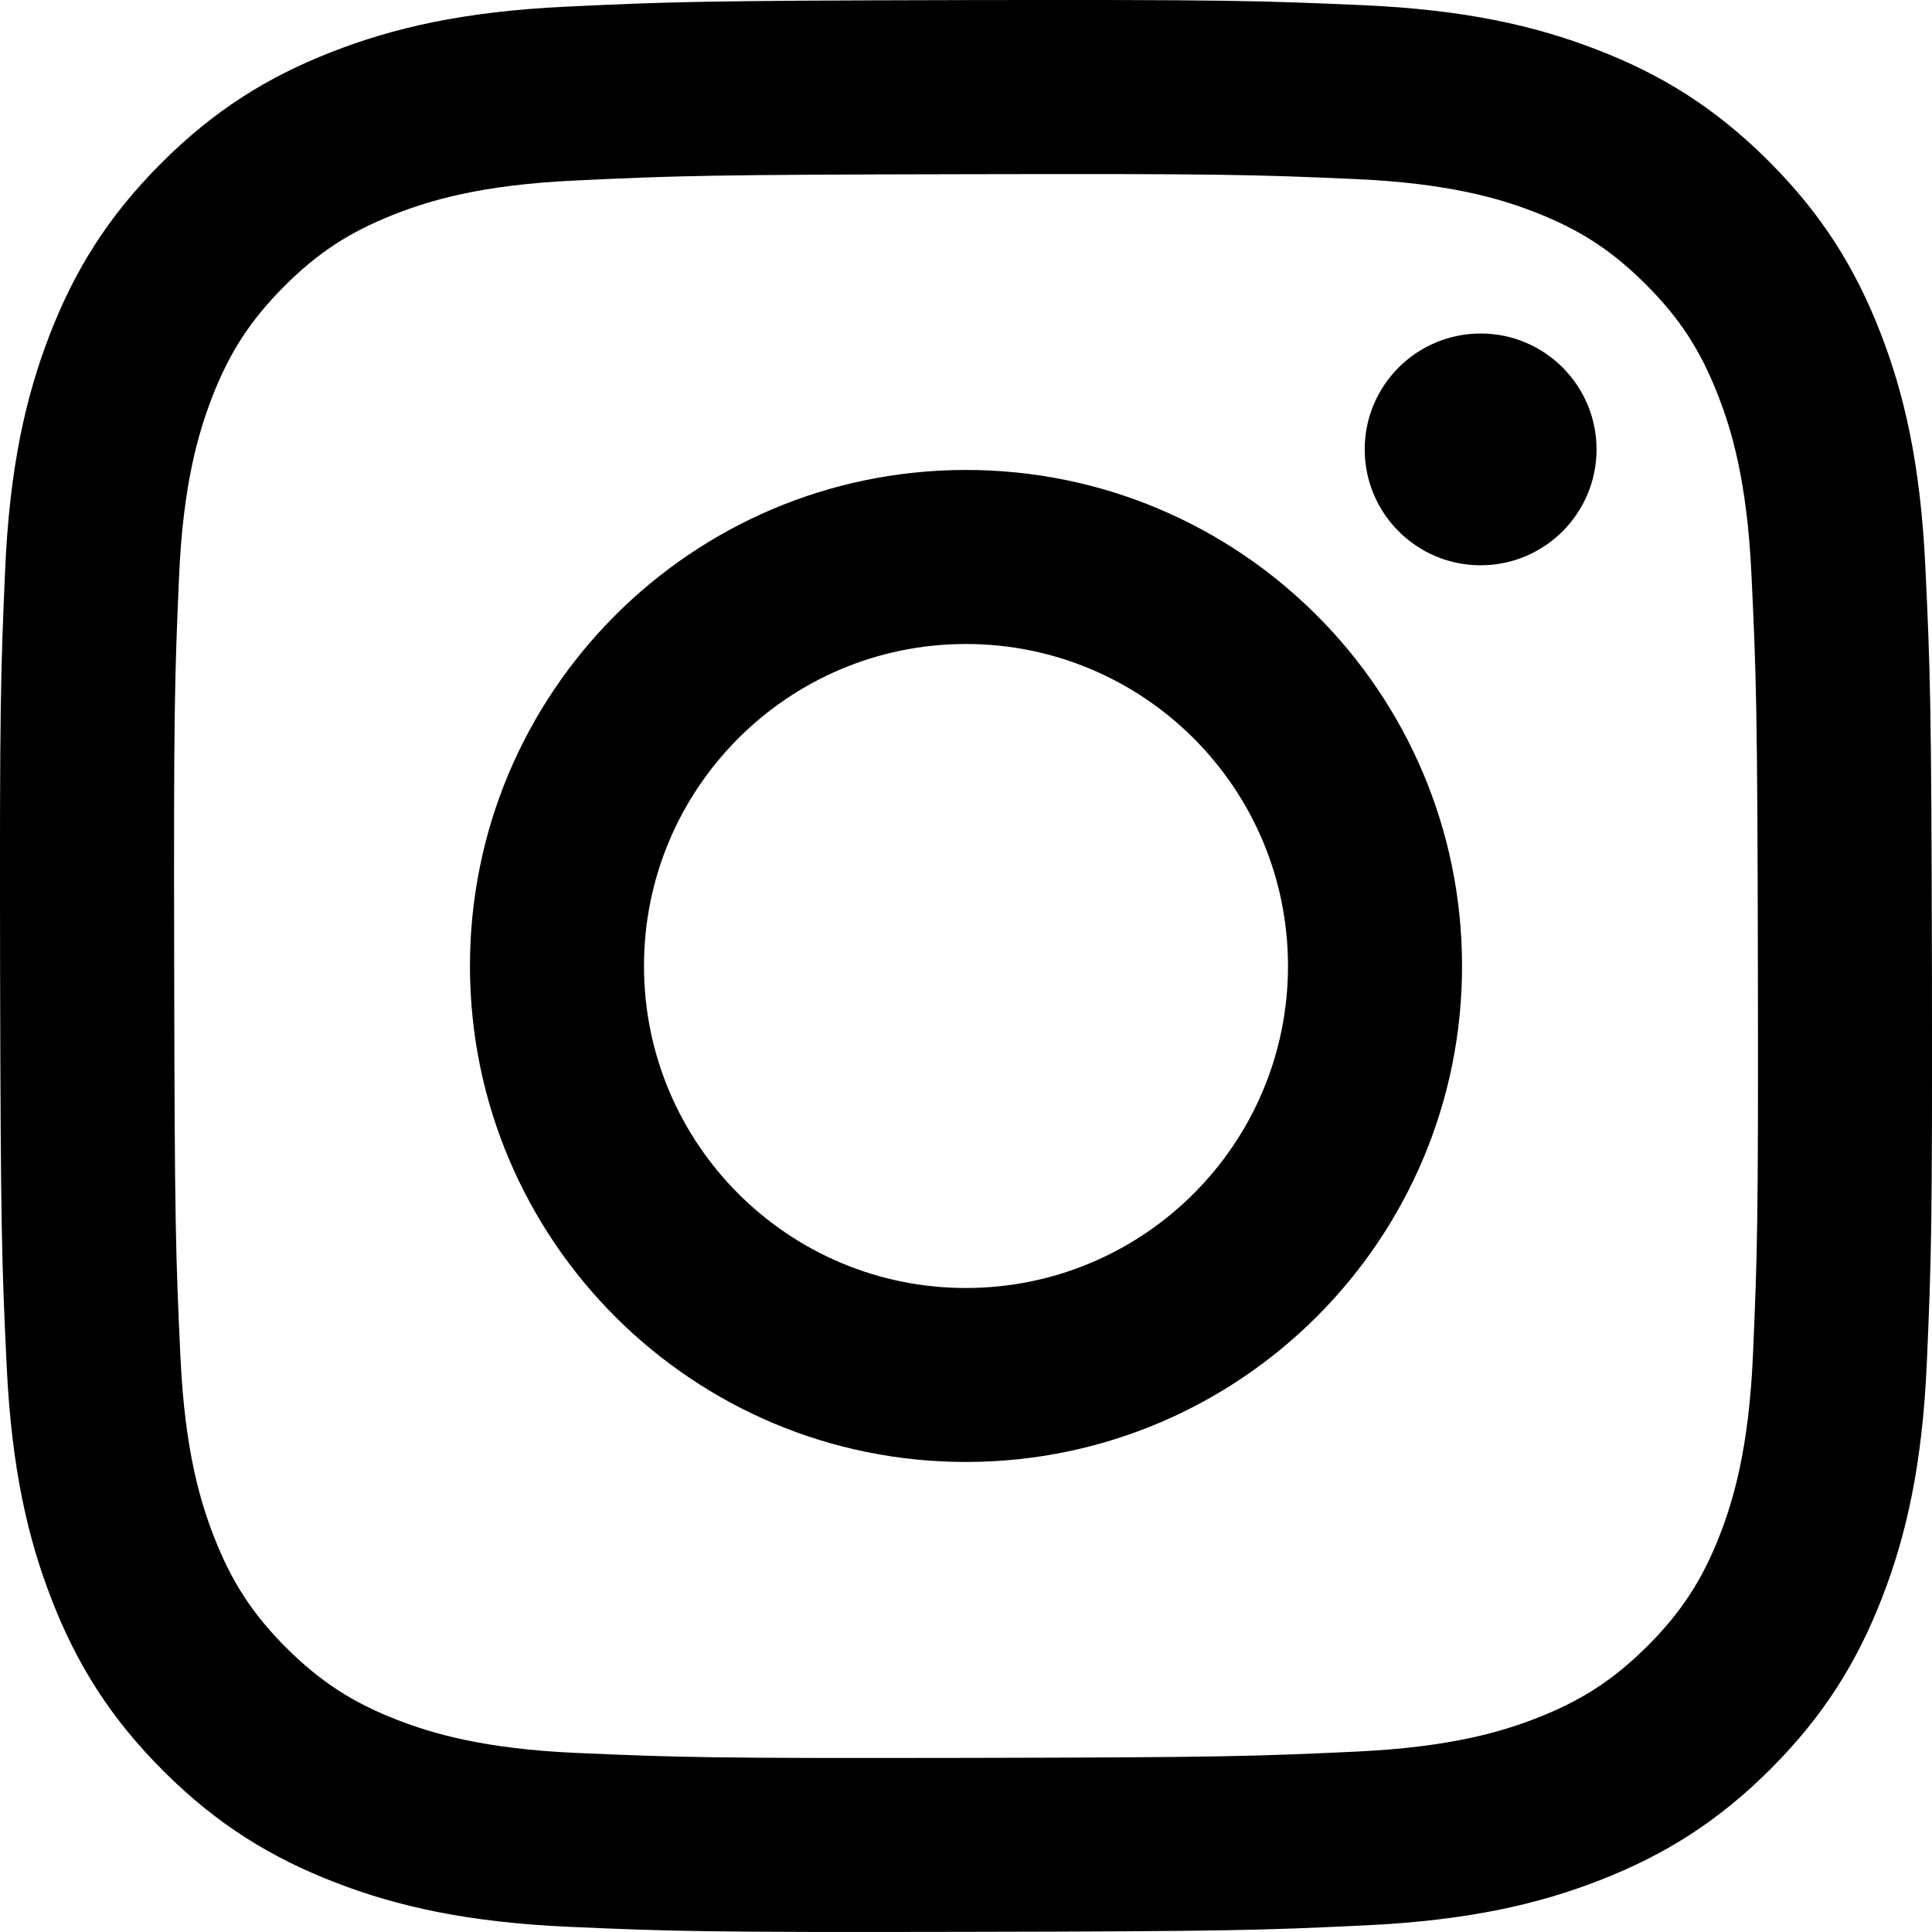
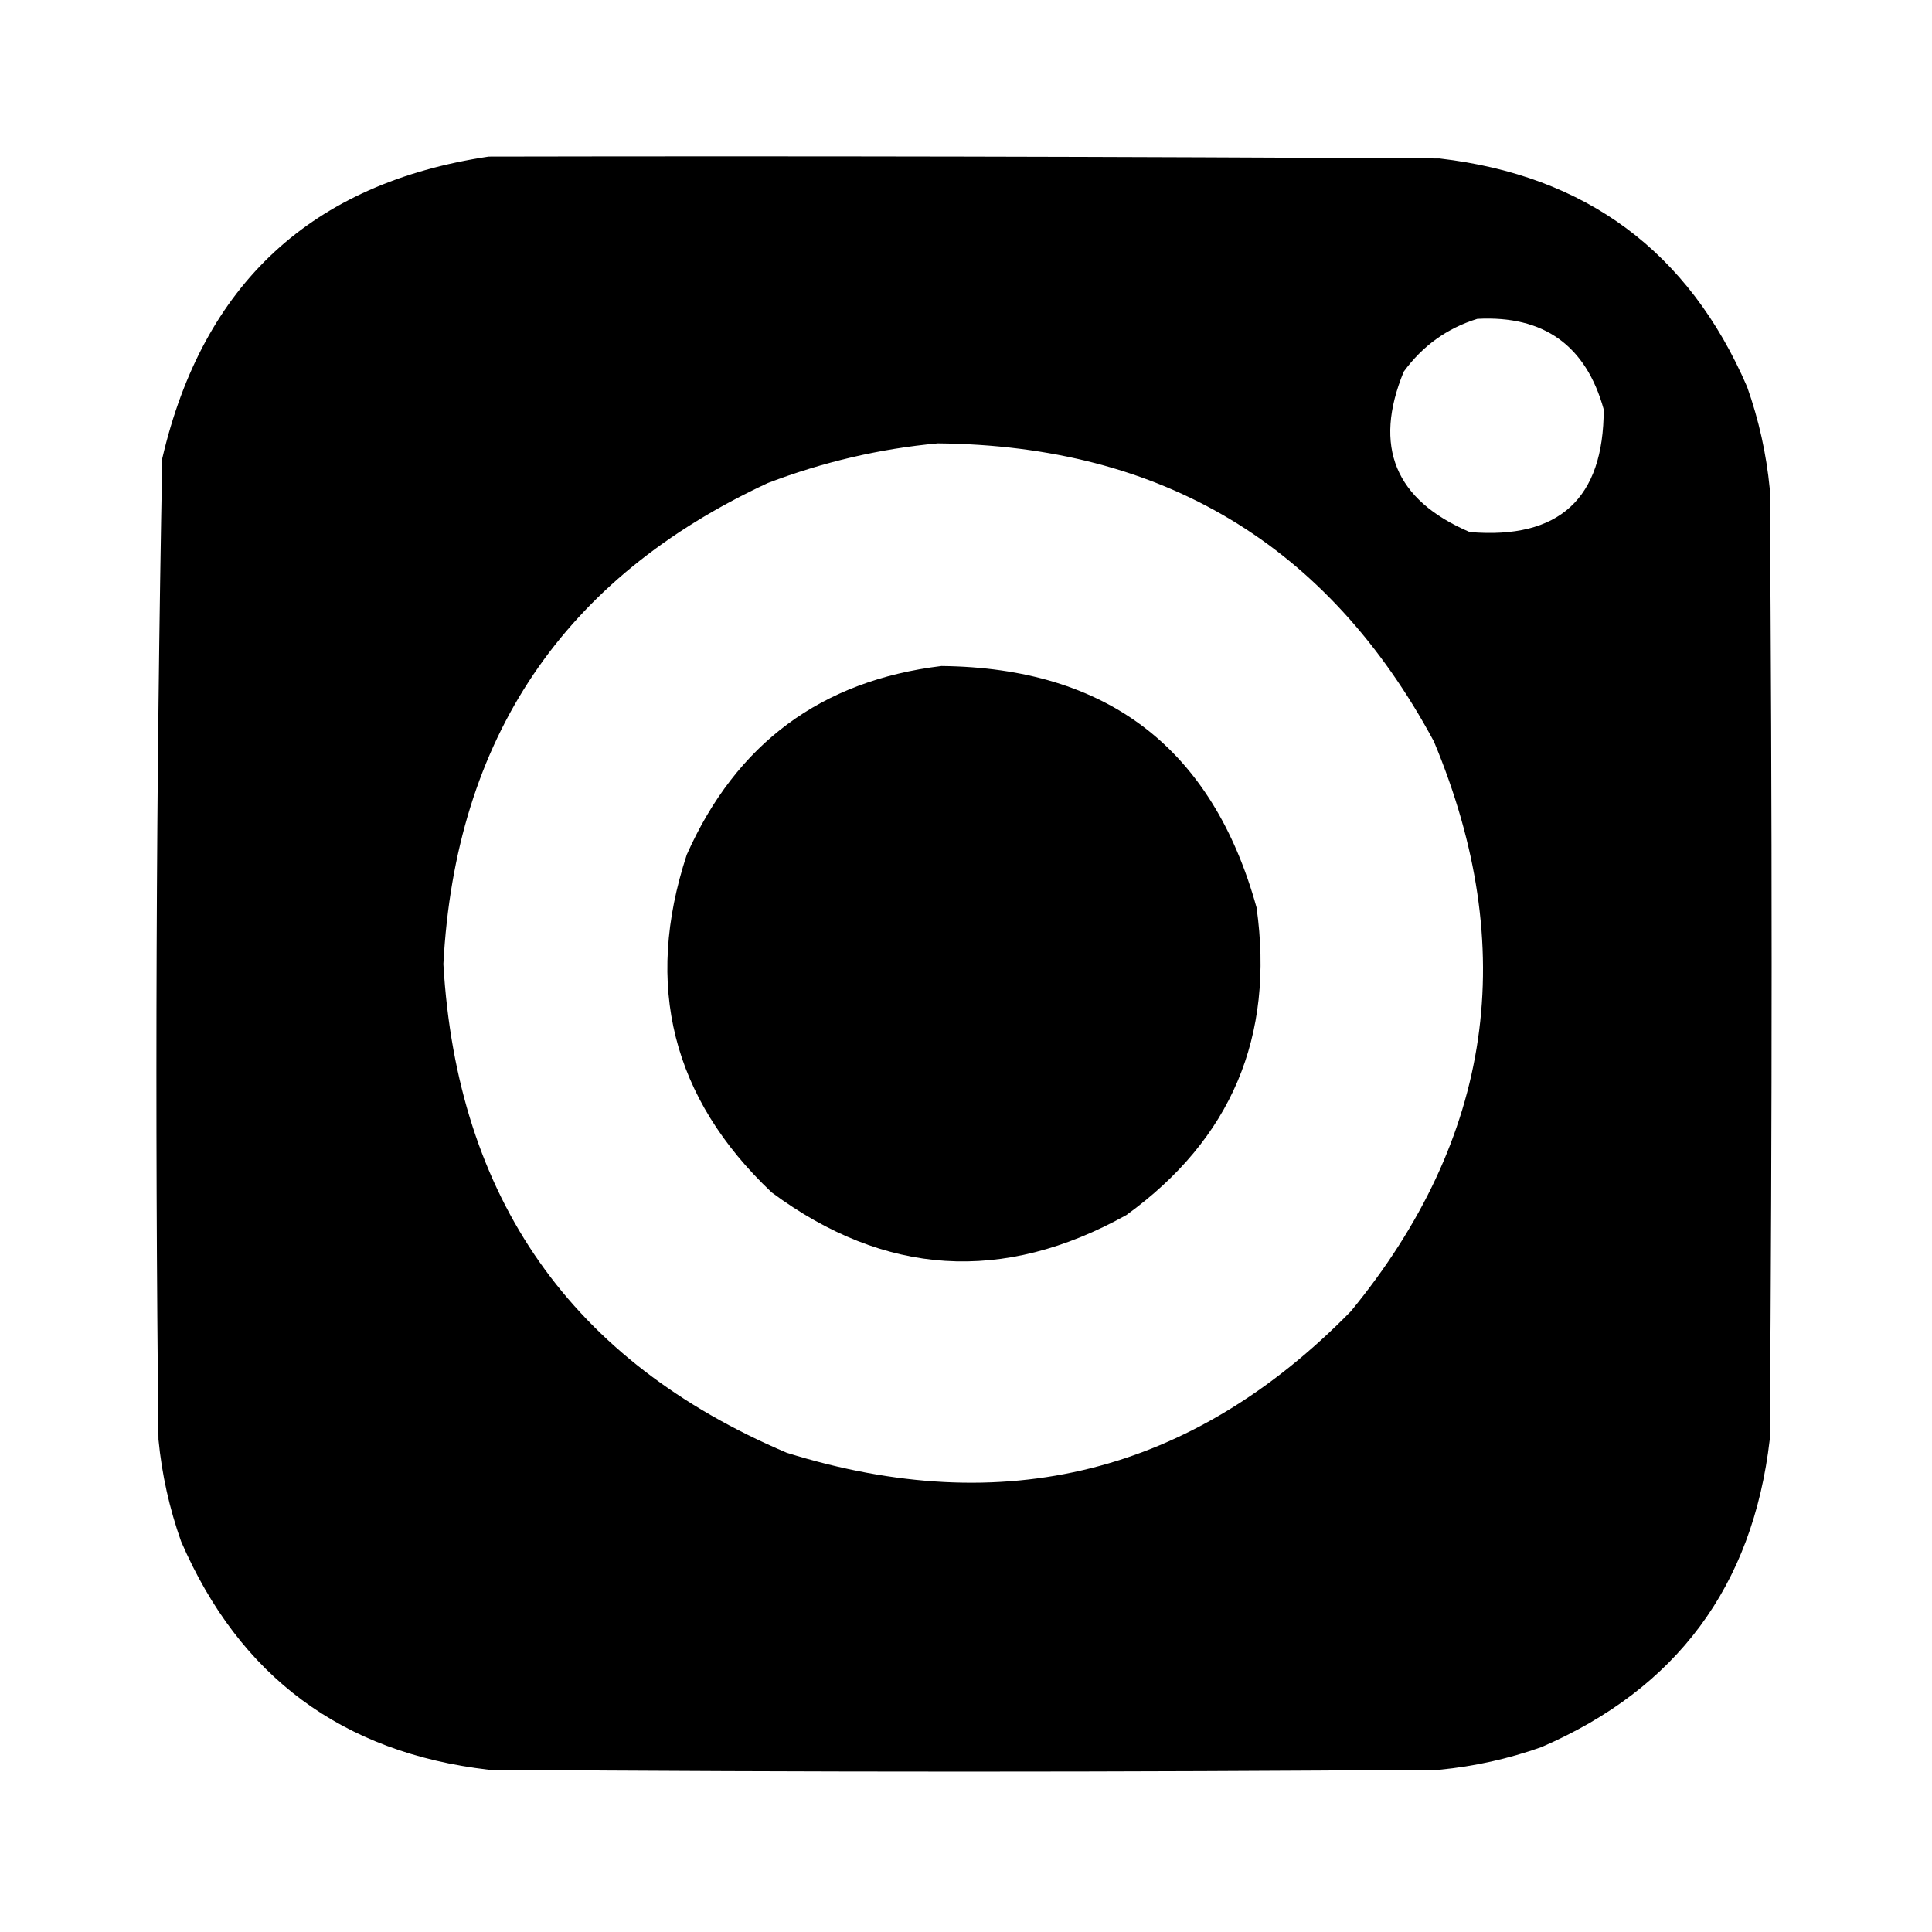
- <svg xmlns="http://www.w3.org/2000/svg" width="24" height="24" viewBox="0 0 24 24" fill="none">
-   <path d="M18.395 7.022C17.601 7.024 16.954 6.38 16.953 5.585C16.951 4.791 17.595 4.145 18.39 4.143C19.185 4.141 19.831 4.785 19.833 5.58C19.834 6.375 19.19 7.021 18.395 7.022Z" fill="black" />
-   <path fill-rule="evenodd" clip-rule="evenodd" d="M12.011 18.161C8.609 18.168 5.845 15.415 5.838 12.012C5.832 8.609 8.585 5.845 11.988 5.838C15.391 5.832 18.155 8.586 18.162 11.988C18.169 15.391 15.414 18.154 12.011 18.161ZM11.992 8C9.784 8.004 7.996 9.799 8 12.007C8.004 14.217 9.799 16.004 12.007 16C14.216 15.995 16.004 14.201 16 11.992C15.995 9.783 14.201 7.996 11.992 8Z" fill="black" />
-   <path fill-rule="evenodd" clip-rule="evenodd" d="M4.119 0.646C4.881 0.348 5.753 0.143 7.03 0.083C8.31 0.022 8.719 0.008 11.977 0.001C15.236 -0.005 15.644 0.008 16.924 0.064C18.202 0.12 19.074 0.321 19.838 0.617C20.628 0.921 21.298 1.331 21.966 1.996C22.634 2.662 23.045 3.33 23.354 4.119C23.652 4.882 23.856 5.753 23.917 7.031C23.978 8.31 23.992 8.718 23.999 11.977C24.005 15.235 23.992 15.644 23.936 16.925C23.88 18.201 23.679 19.074 23.384 19.837C23.078 20.628 22.669 21.298 22.004 21.966C21.339 22.634 20.67 23.045 19.881 23.354C19.118 23.652 18.247 23.856 16.97 23.917C15.69 23.978 15.282 23.992 12.022 23.998C8.765 24.005 8.356 23.992 7.076 23.936C5.799 23.88 4.926 23.679 4.163 23.384C3.373 23.078 2.702 22.67 2.034 22.004C1.366 21.338 0.954 20.67 0.646 19.881C0.348 19.119 0.144 18.247 0.083 16.971C0.022 15.69 0.008 15.281 0.001 12.023C-0.005 8.764 0.008 8.356 0.064 7.076C0.12 5.799 0.321 4.926 0.616 4.162C0.921 3.372 1.33 2.702 1.996 2.034C2.662 1.366 3.33 0.954 4.119 0.646ZM4.942 21.368C5.365 21.531 6 21.725 7.17 21.776C8.436 21.831 8.815 21.843 12.018 21.837C15.223 21.831 15.602 21.817 16.868 21.758C18.036 21.702 18.672 21.506 19.094 21.341C19.654 21.122 20.053 20.86 20.472 20.441C20.891 20.02 21.151 19.619 21.368 19.059C21.531 18.635 21.725 18 21.776 16.83C21.831 15.565 21.843 15.185 21.837 11.981C21.831 8.778 21.817 8.398 21.757 7.133C21.702 5.963 21.506 5.328 21.34 4.906C21.122 4.345 20.861 3.947 20.44 3.528C20.019 3.108 19.619 2.849 19.058 2.632C18.636 2.469 17.999 2.275 16.83 2.224C15.564 2.169 15.185 2.157 11.981 2.164C8.777 2.17 8.398 2.183 7.133 2.243C5.963 2.298 5.329 2.494 4.906 2.66C4.346 2.879 3.947 3.139 3.527 3.56C3.109 3.981 2.849 4.38 2.632 4.942C2.47 5.365 2.274 6.001 2.224 7.17C2.169 8.436 2.157 8.815 2.164 12.019C2.169 15.223 2.183 15.602 2.242 16.867C2.297 18.037 2.495 18.672 2.66 19.095C2.879 19.654 3.139 20.053 3.56 20.473C3.981 20.891 4.381 21.151 4.942 21.368Z" fill="black" />
+ <svg xmlns="http://www.w3.org/2000/svg" version="1.1" width="512px" height="512px" style="shape-rendering:geometricPrecision; text-rendering:geometricPrecision; image-rendering:optimizeQuality; fill-rule:evenodd; clip-rule:evenodd">
+   <g>
+     <path style="opacity:1" fill="#000000" d="M 129.5,41.5 C 213.501,41.333 297.501,41.5 381.5,42C 420.339,46.514 447.506,66.68 463,102.5C 466.105,111.255 468.105,120.255 469,129.5C 469.667,213.5 469.667,297.5 469,381.5C 464.486,420.339 444.32,447.506 408.5,463C 399.745,466.105 390.745,468.105 381.5,469C 297.5,469.667 213.5,469.667 129.5,469C 90.661,464.486 63.494,444.32 48,408.5C 44.895,399.745 42.895,390.745 42,381.5C 41.021,294.81 41.355,208.143 43,121.5C 53.807,75.188 82.64,48.522 129.5,41.5 Z M 391.5,84.5 C 409.137,83.561 420.304,91.561 425,108.5C 425.007,132.157 413.174,142.99 389.5,141C 369.675,132.524 363.842,118.358 372,98.5C 377.012,91.639 383.512,86.972 391.5,84.5 Z M 248.5,117.5 C 308.142,118.055 351.975,144.388 380,196.5C 402.908,251.37 395.575,301.703 358,347.5C 315.953,390.449 266.119,402.949 208.5,385C 151.476,360.778 121.143,317.611 117.5,255.5C 120.668,195.63 149.334,153.13 203.5,128C 218.151,122.418 233.151,118.918 248.5,117.5 Z" />
+   </g>
+   <g>
+     <path style="opacity:1" fill="#000000" d="M 249.5,176.5 C 293.453,176.967 321.286,198.3 333,240.5C 337.803,274.711 326.303,301.878 298.5,322C 265.816,340.189 234.482,338.189 204.5,316C 178.122,290.99 170.622,261.157 182,226.5C 195.11,197.04 217.61,180.373 249.5,176.5 Z" />
+   </g>
</svg>
